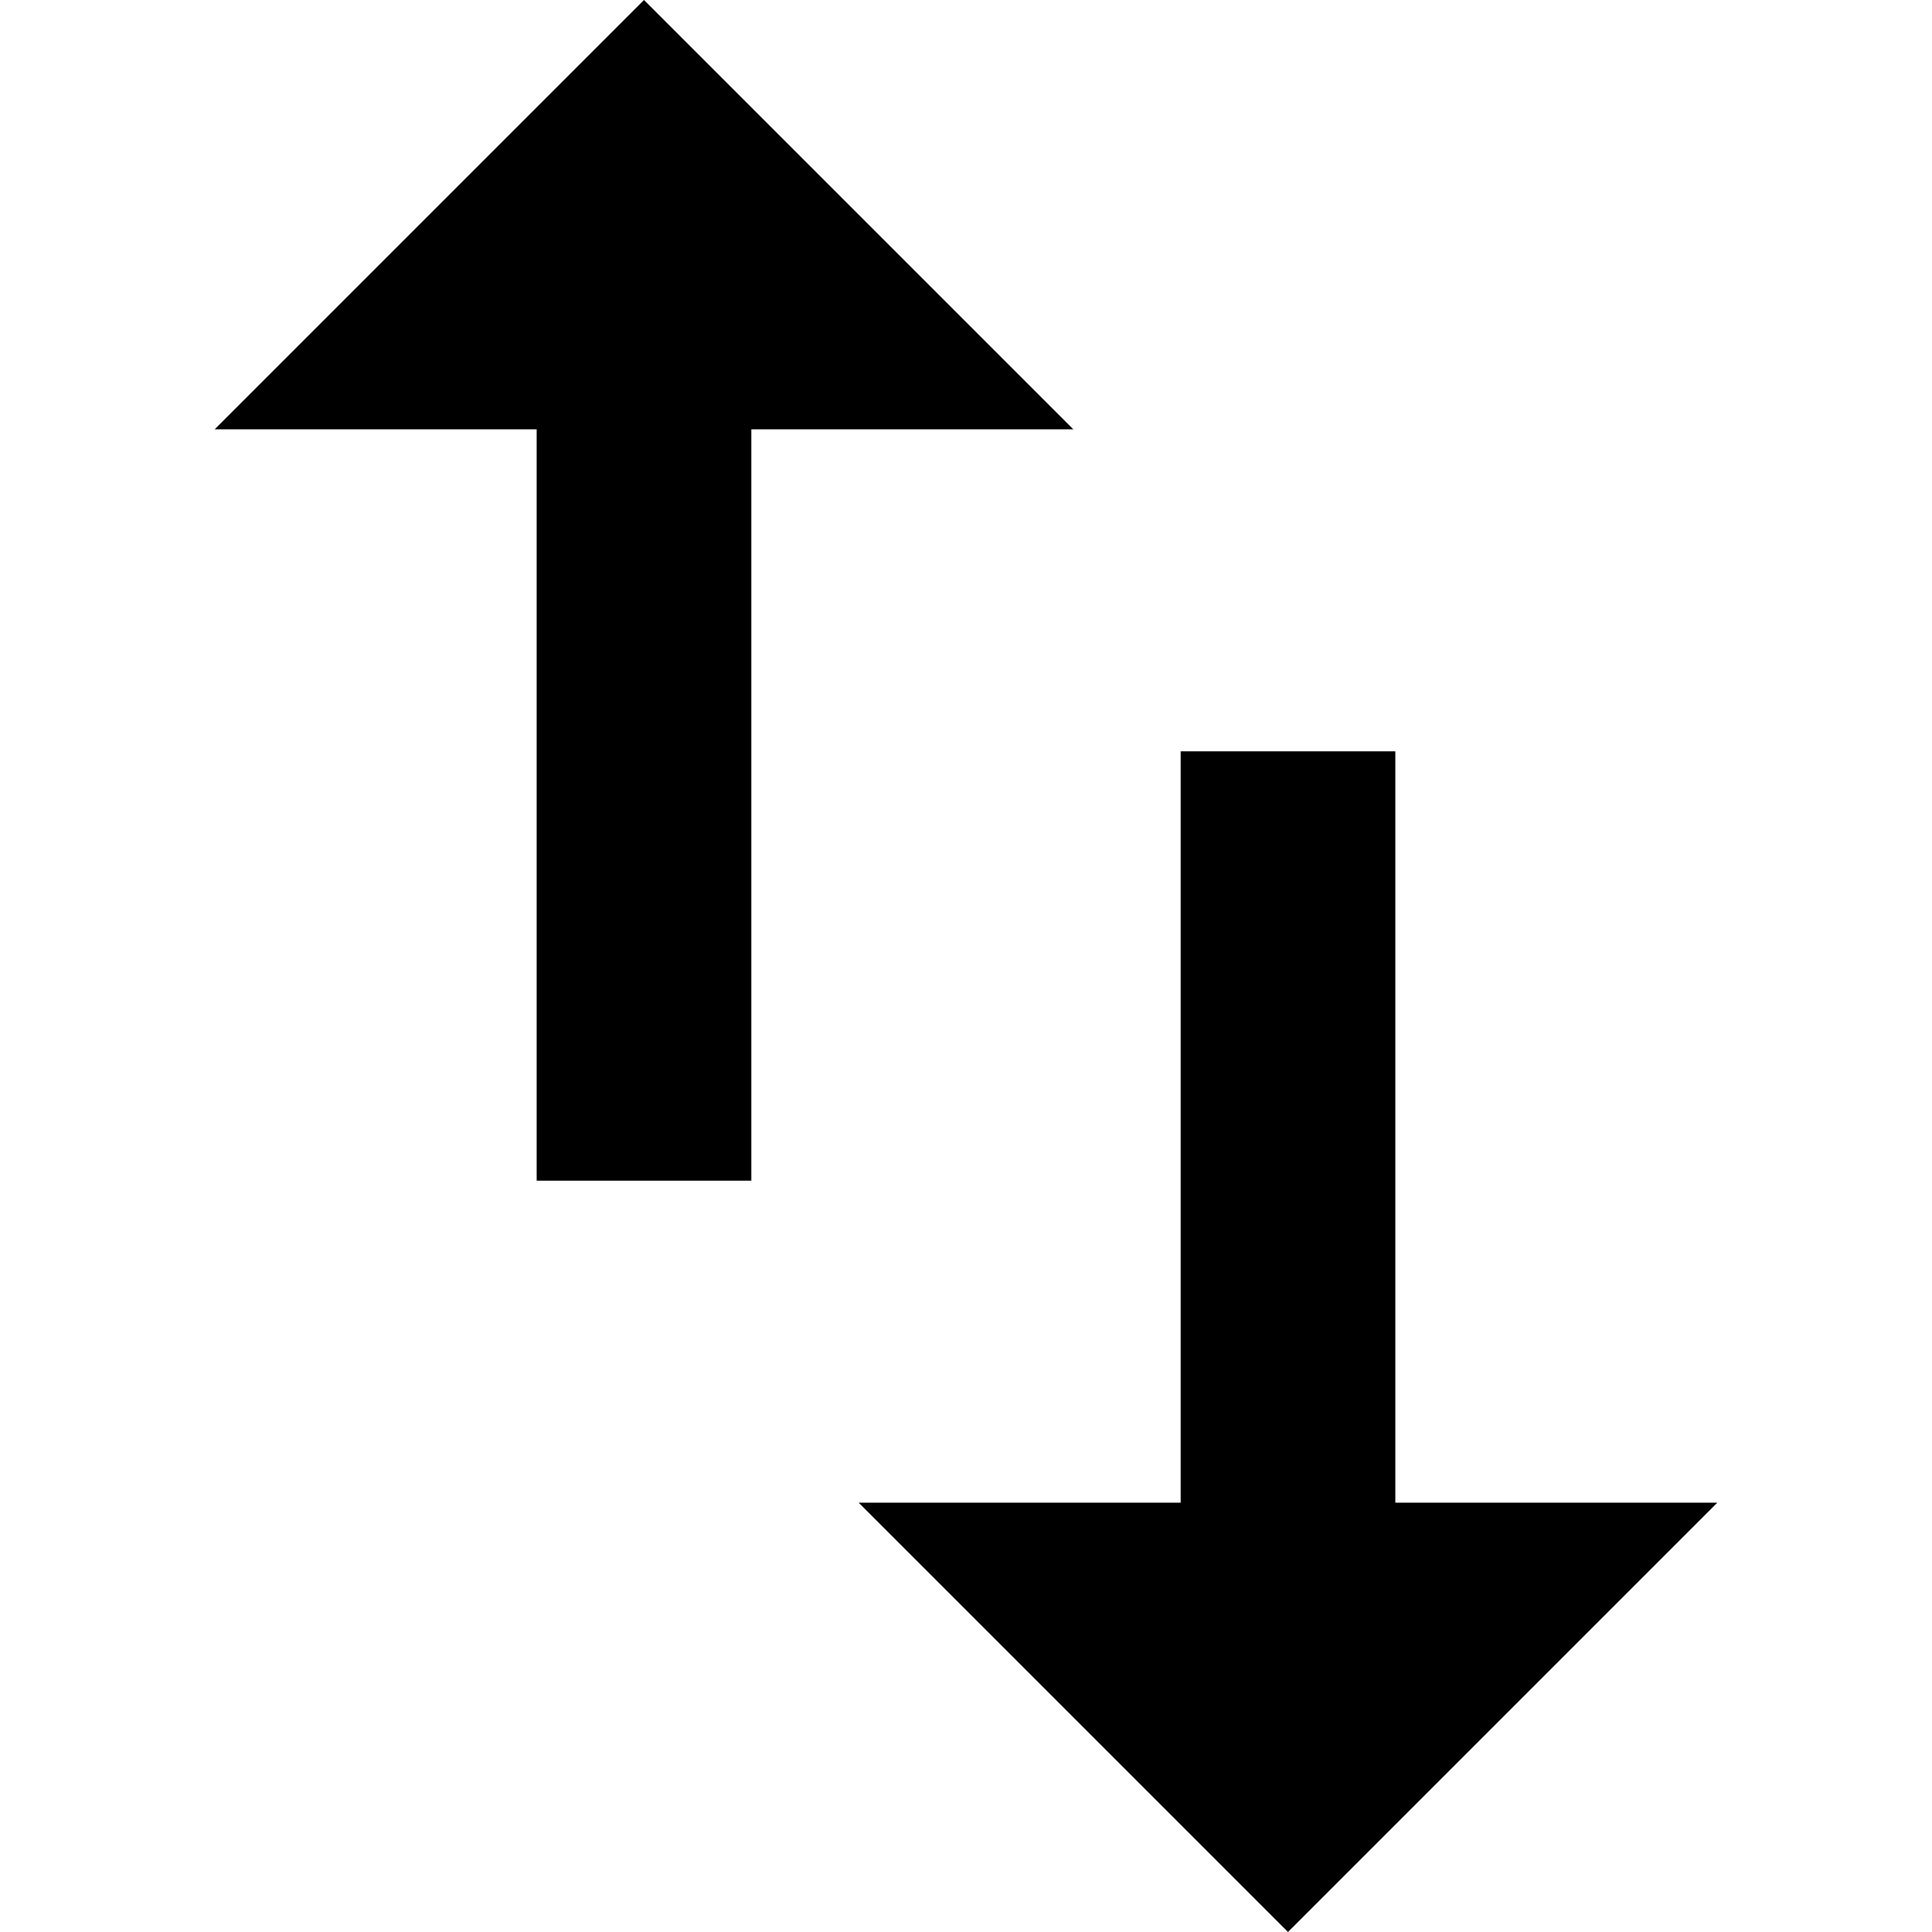
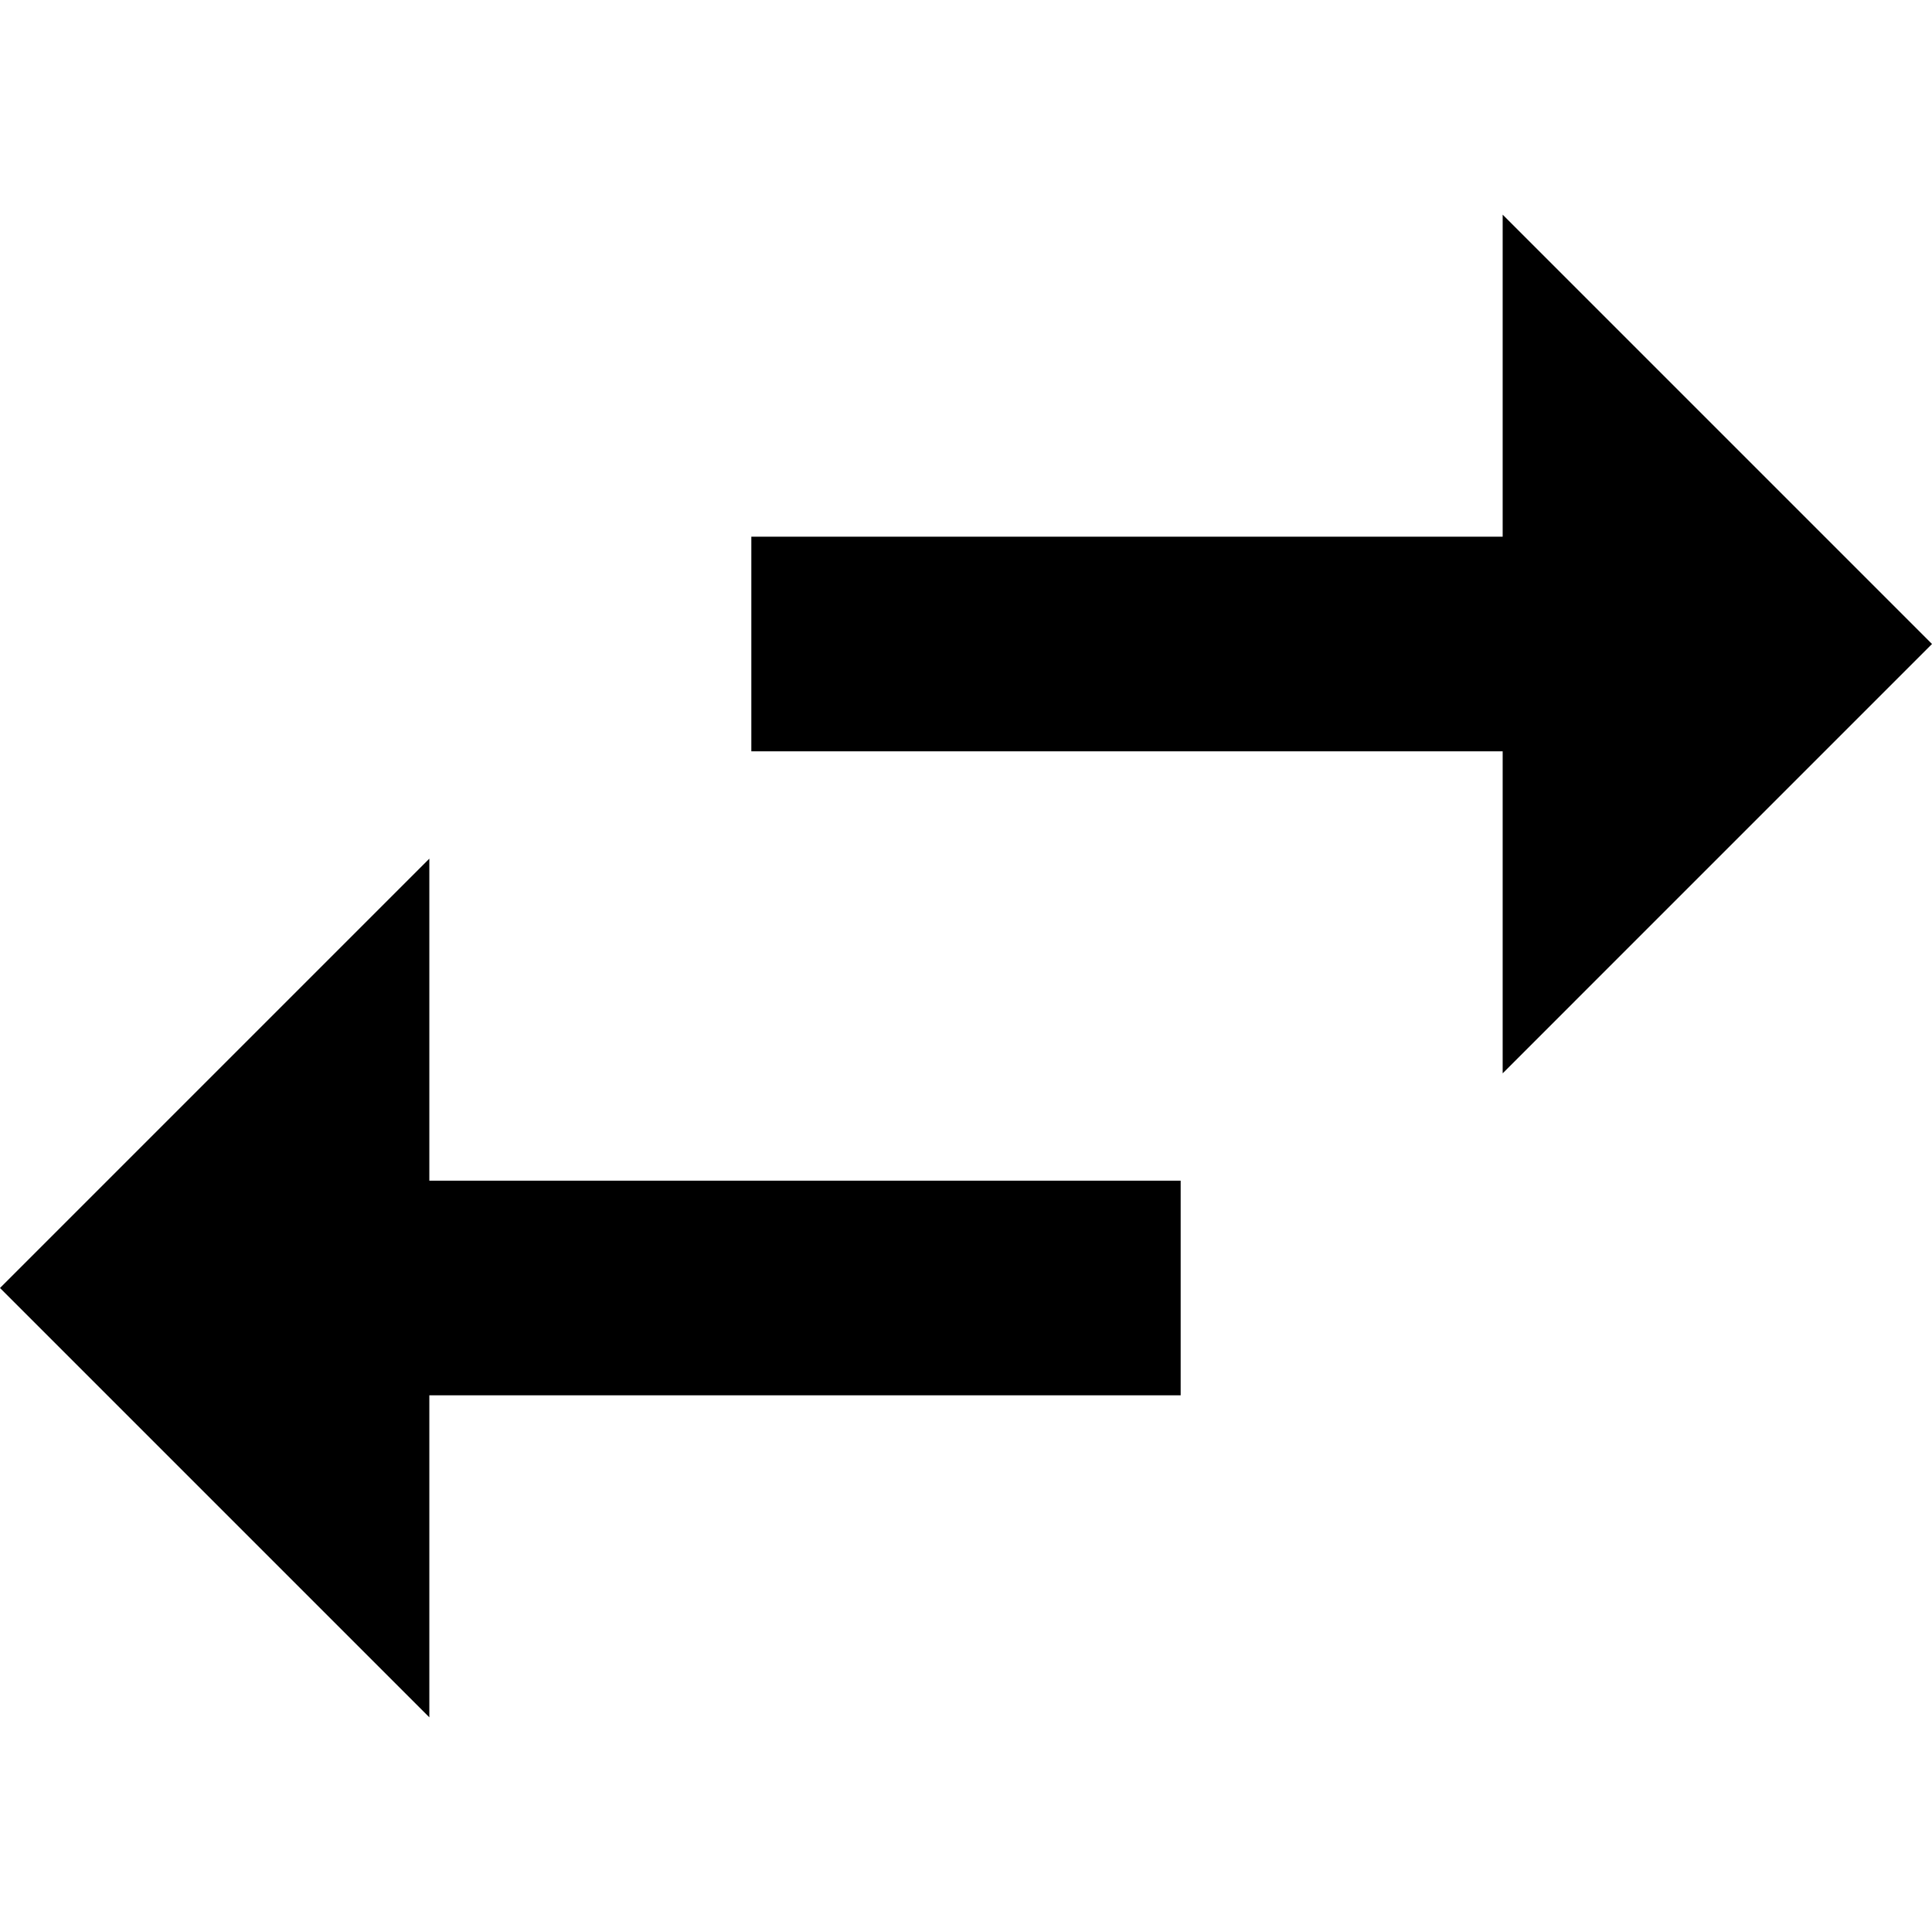
<svg xmlns="http://www.w3.org/2000/svg" version="1.1" id="Capa_1" x="0px" y="0px" width="459px" height="459px" viewBox="0 0 459 459" style="enable-background:new 0 0 459 459;" xml:space="preserve">
  <g>
-     <g id="swap-vert">
-       <path d="M331.5,357V178.5h-51V357H204l102,102l102-102H331.5z M153,0L51,102h76.5v178.5h51V102H255L153,0z" />
+     <g id="swap-horiz">
+       <path d="M102,204L0,306l102,102v-76.5h178.5v-51H102V204z M459,153L357,51v76.5H178.5v51H357V255L459,153z" />
    </g>
  </g>
  <g>
</g>
  <g>
</g>
  <g>
</g>
  <g>
</g>
  <g>
</g>
  <g>
</g>
  <g>
</g>
  <g>
</g>
  <g>
</g>
  <g>
</g>
  <g>
</g>
  <g>
</g>
  <g>
</g>
  <g>
</g>
  <g>
</g>
</svg>
